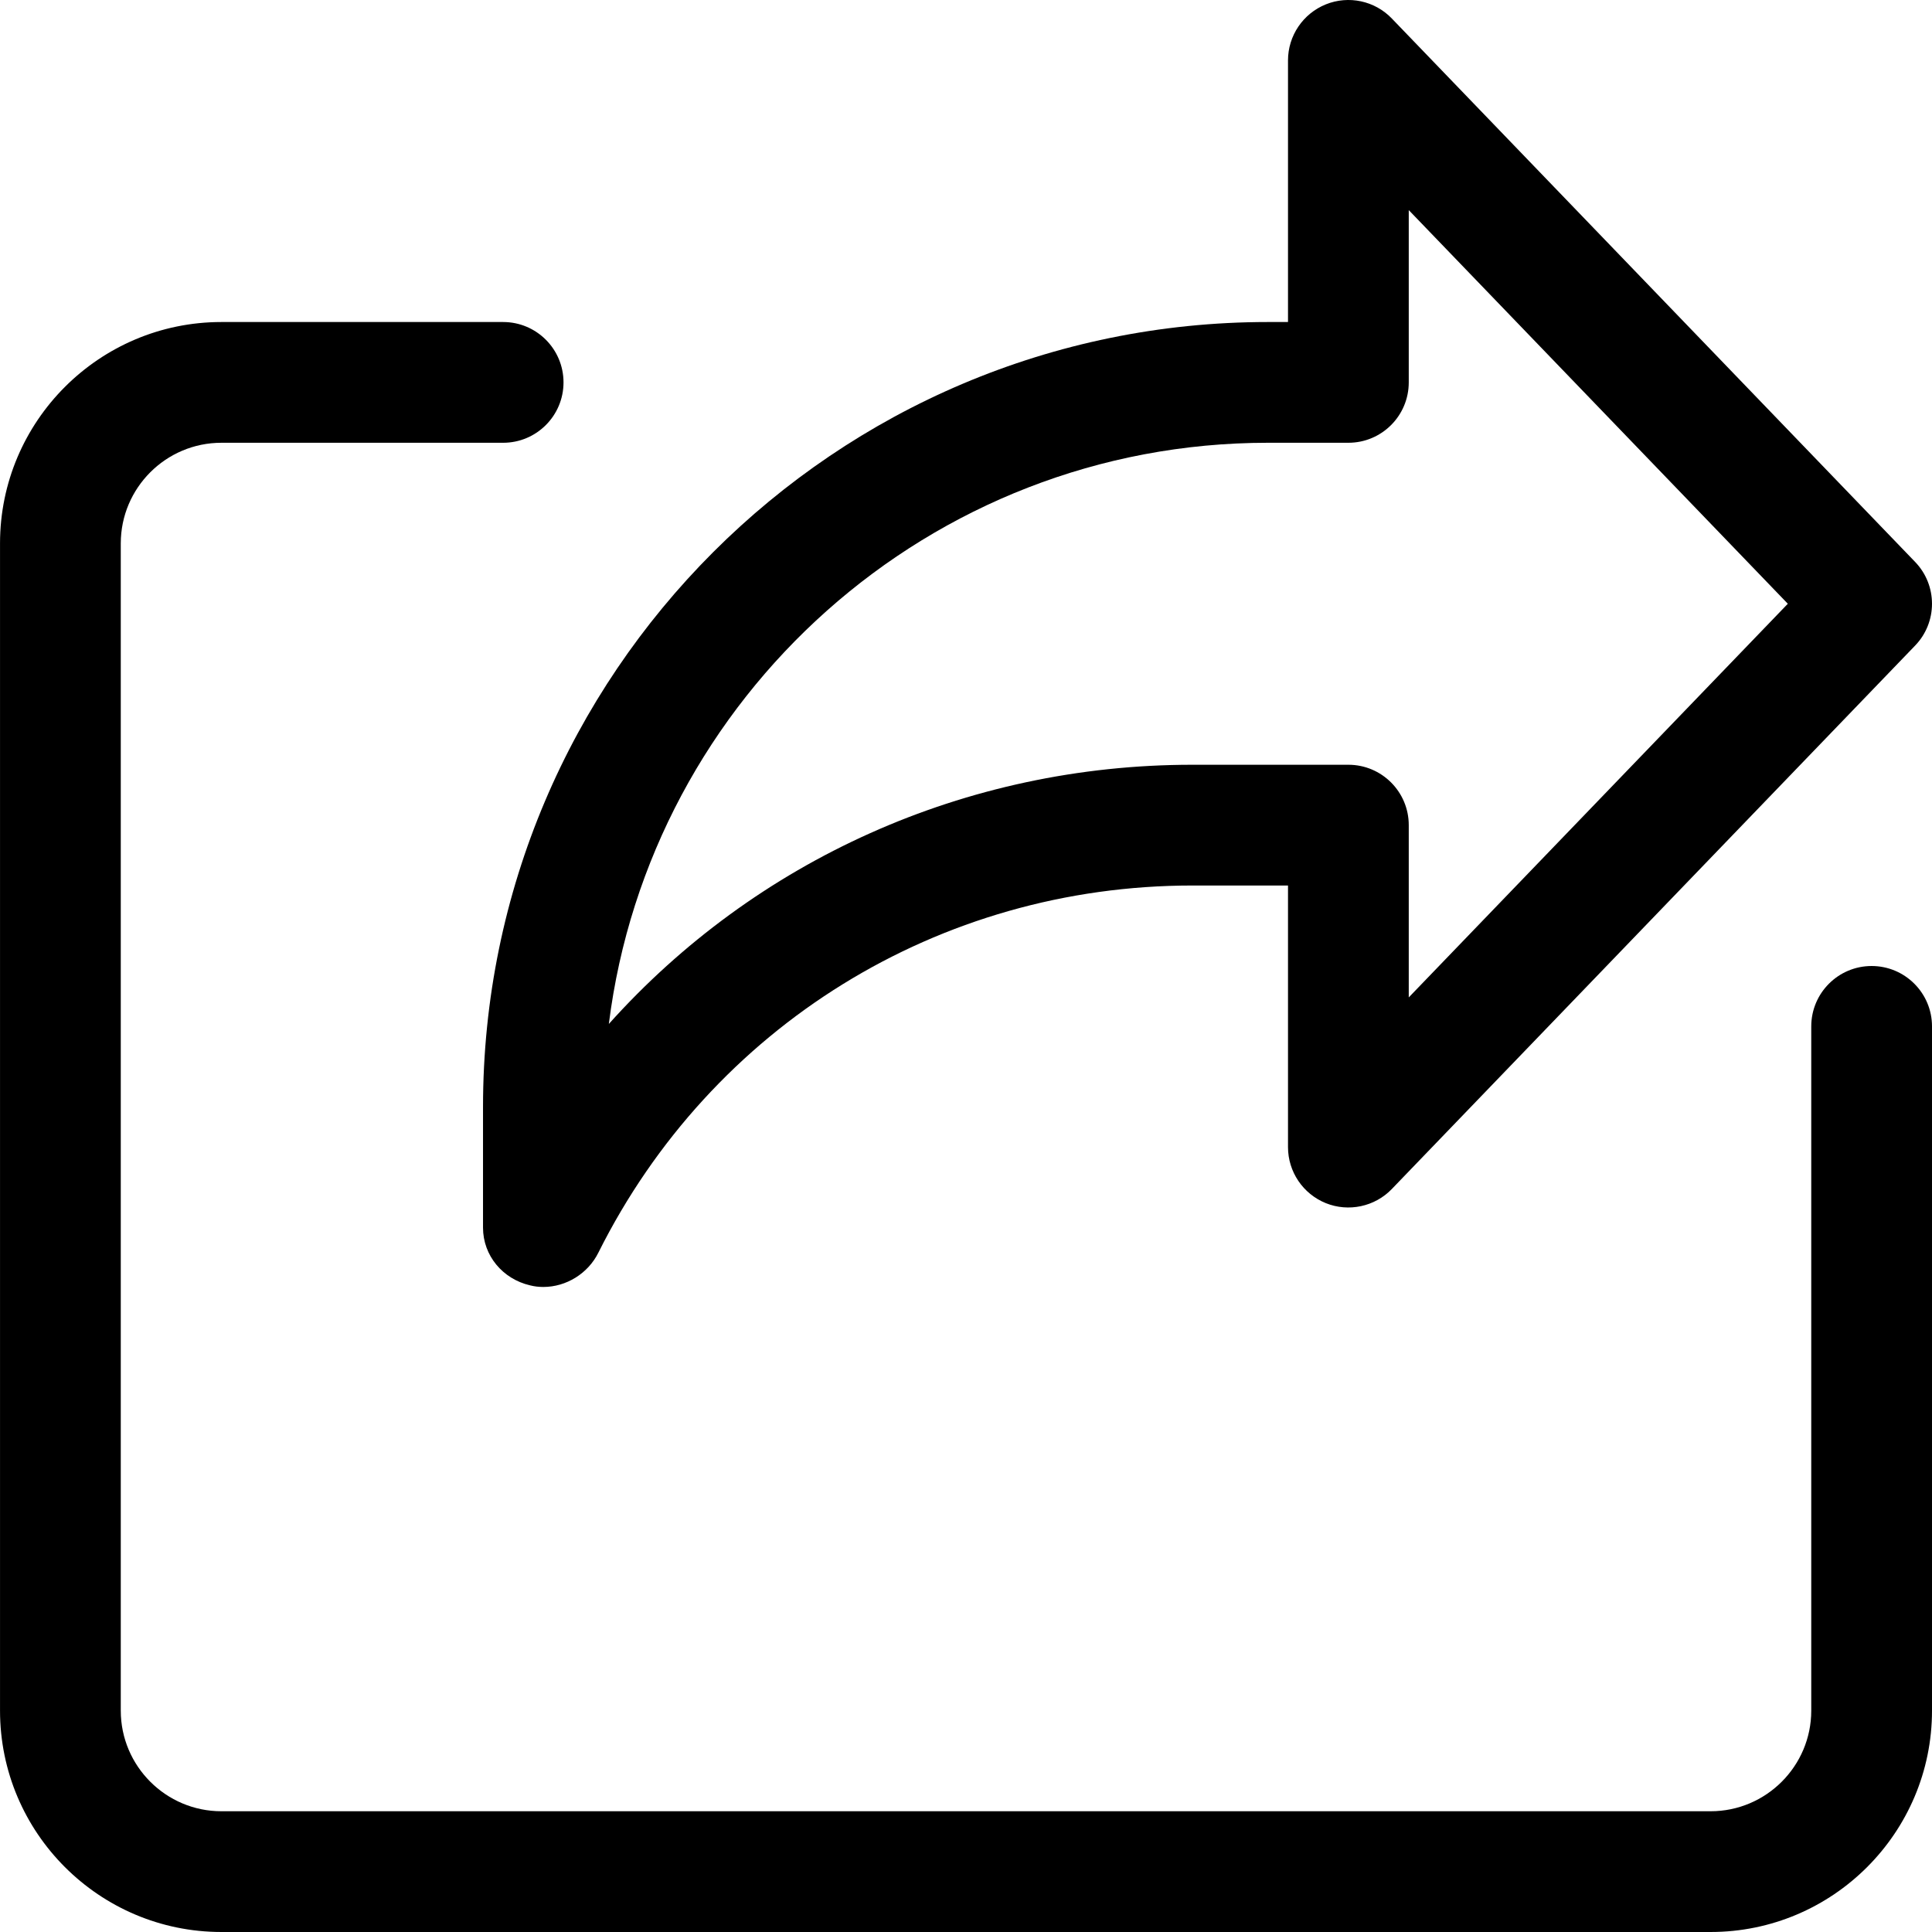
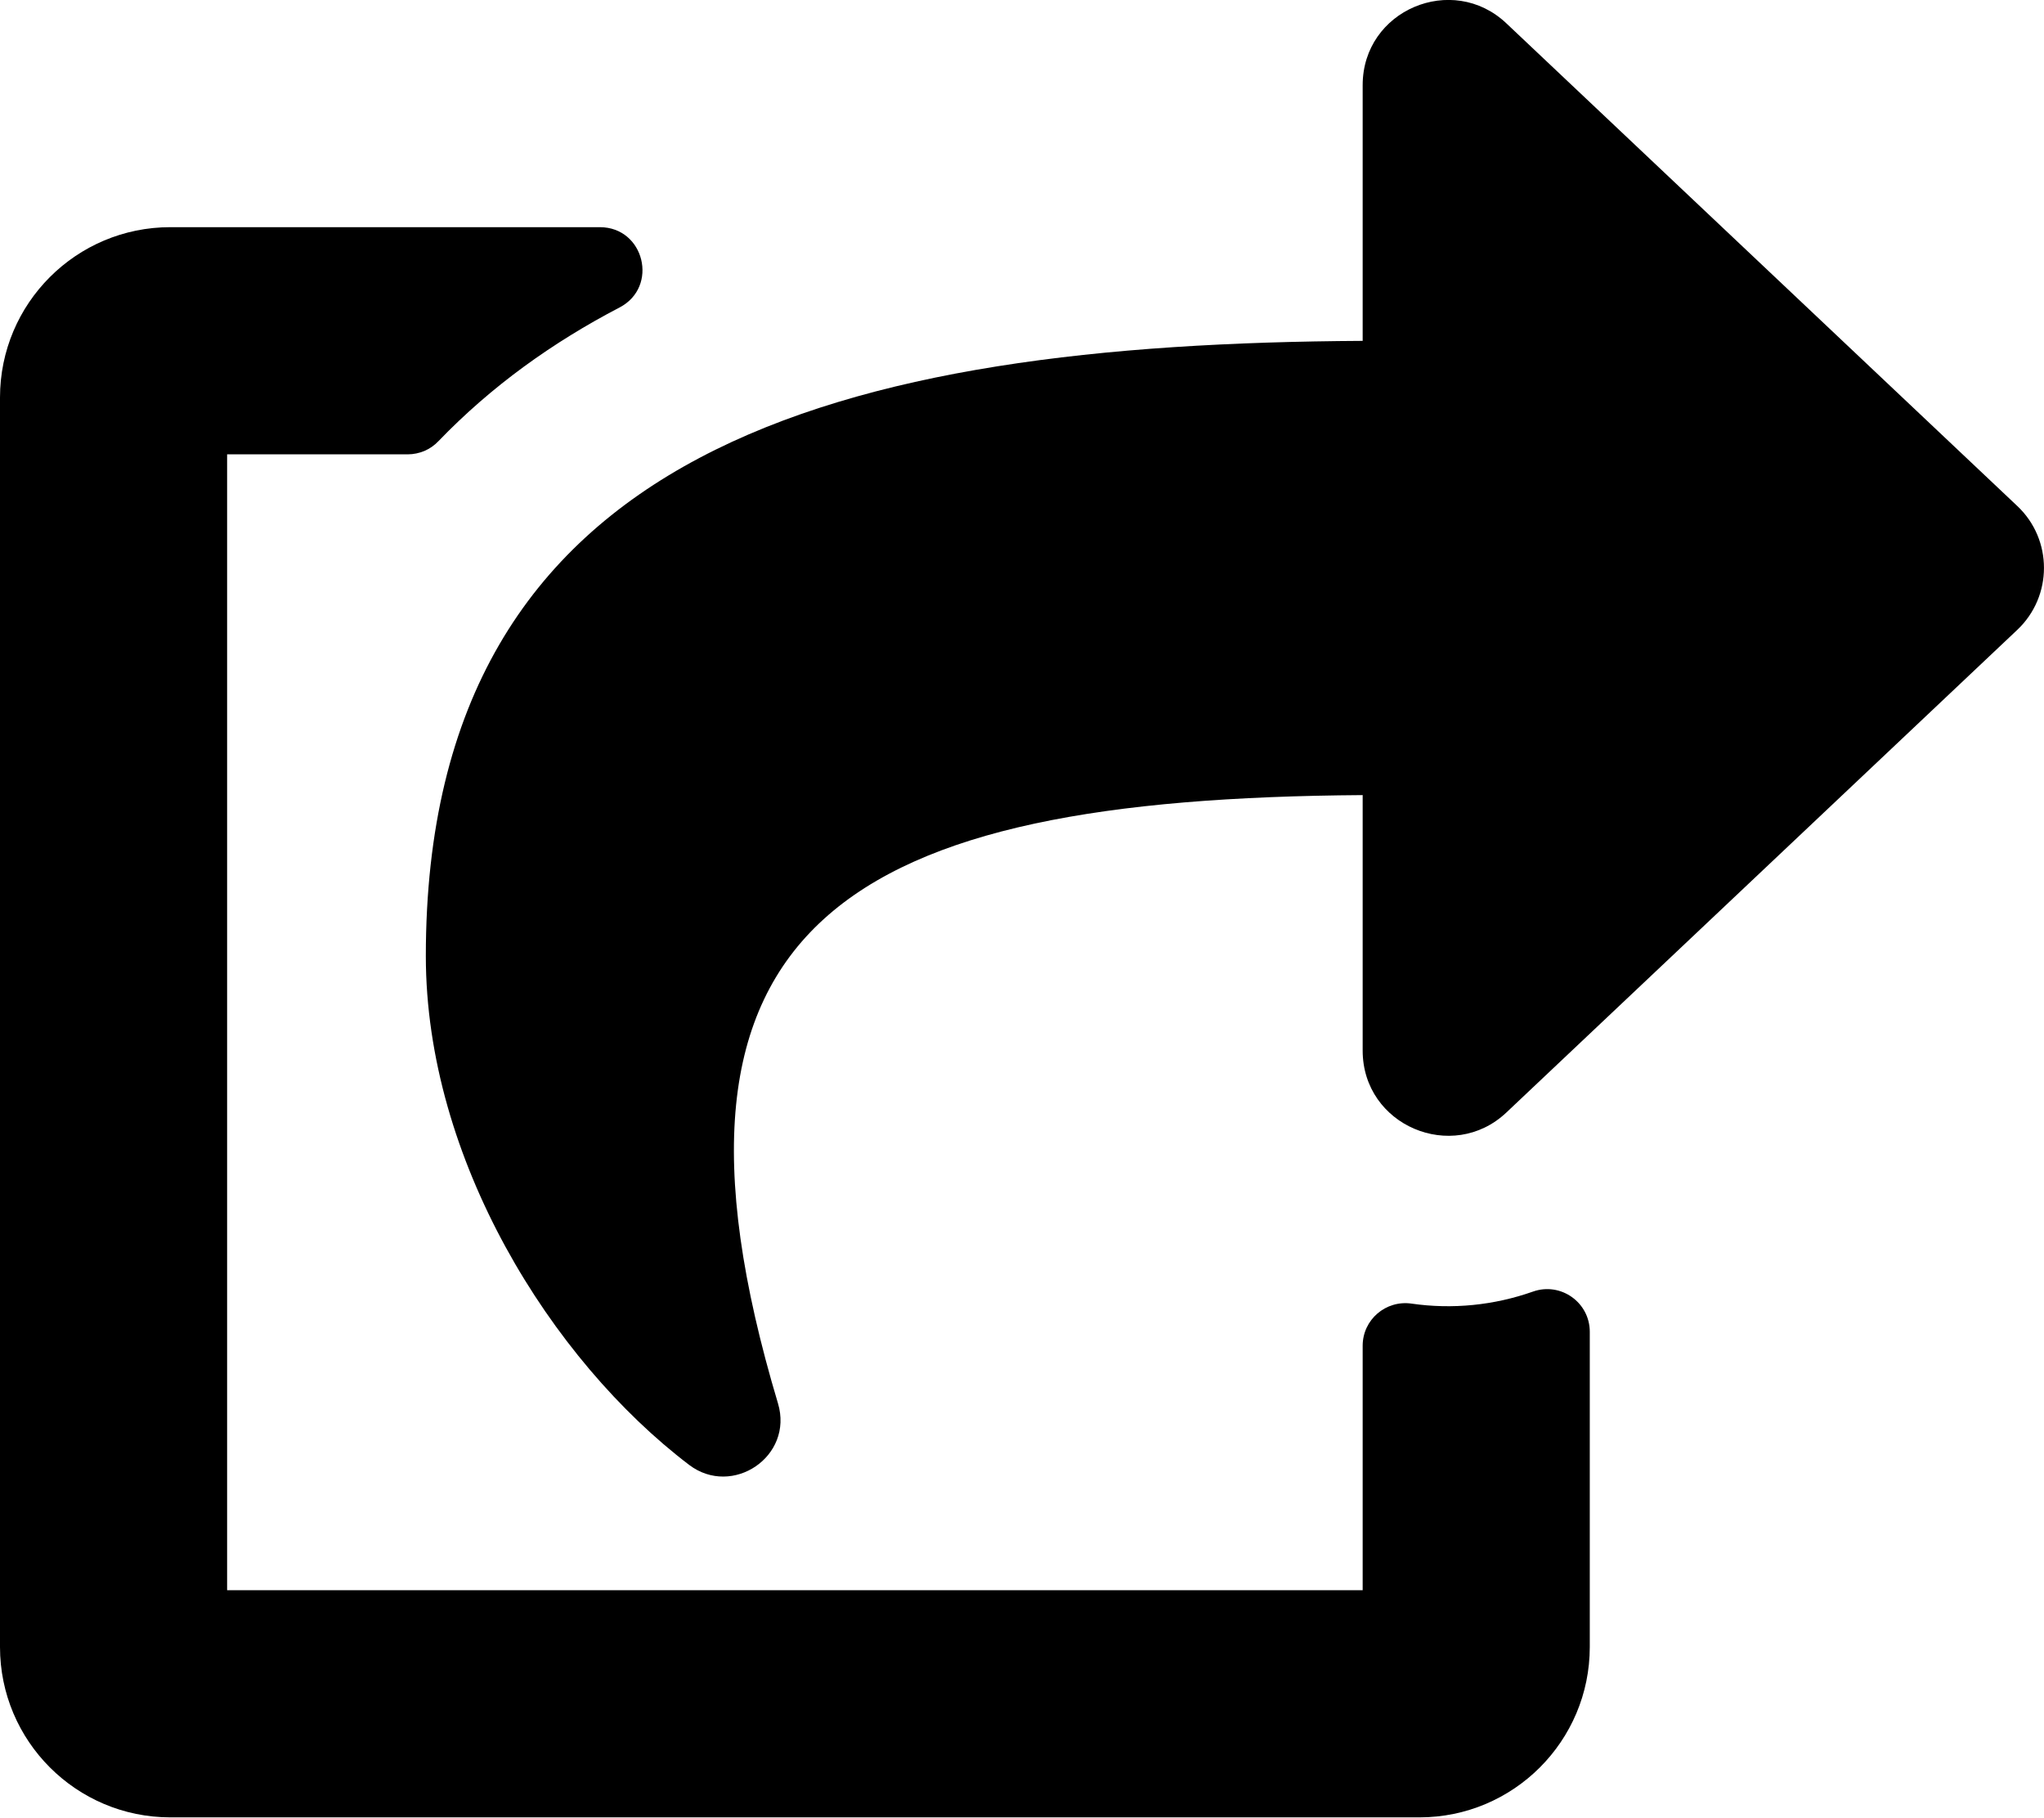
- <svg xmlns="http://www.w3.org/2000/svg" height="512pt" viewBox="0 0 512 512.005" width="512pt">
-   <path d="m453.336 512.004h-394.668c-32.363 0-58.664-26.305-58.664-58.664v-309.336c0-32.363 26.301-58.664 58.664-58.664h74.668c8.832 0 16 7.168 16 16 0 8.832-7.168 16-16 16h-74.668c-14.699 0-26.664 11.965-26.664 26.664v309.336c0 14.695 11.965 26.664 26.664 26.664h394.668c14.699 0 26.668-11.969 26.668-26.664v-181.336c0-8.832 7.168-16 16-16 8.832 0 16 7.168 16 16v181.336c0 32.359-26.305 58.664-58.668 58.664zm0 0" />
-   <path d="m143.98 341.062c-1.172 0-2.348-.129-3.52-.43-7.23-1.684-12.457-7.871-12.457-15.293v-32c0-114.688 93.312-208 208-208h5.332v-69.336c0-6.527 3.969-12.395 10.027-14.848 6.035-2.43 12.969-.961 17.492 3.754l138.668 144c5.973 6.188 5.973 16 0 22.188l-138.668 144c-4.523 4.715-11.5 6.168-17.492 3.754-6.059-2.453-10.027-8.32-10.027-14.848v-69.332h-25.344c-67.113 0-127.426 37.289-157.418 97.301-2.754 5.547-8.535 9.09-14.594 9.09zm192.023-223.723c-89.602 0-163.797 67.305-174.656 154.023 38.781-43.262 94.398-68.691 154.645-68.691h41.344c8.832 0 16 7.168 16 16v45.652l100.457-104.32-100.457-104.32v45.656c0 8.832-7.168 16-16 16zm0 0" />
+ <svg xmlns="http://www.w3.org/2000/svg" width="18" height="16" viewBox="0 0 18 16" fill="none">
+   <path d="M17.765 5.545L13.265 9.795C12.791 10.242 12 9.91 12 9.249V7C7.482 7.031 5.576 8.098 6.851 12.355C6.991 12.823 6.449 13.185 6.069 12.897C4.852 11.972 3.75 10.203 3.75 8.417C3.75 3.919 7.425 3.026 12 3.001V0.75C12 0.088 12.791 -0.243 13.265 0.205L17.765 4.455C18.078 4.75 18.078 5.249 17.765 5.545ZM12 11.848V14H2V4H3.591C3.642 4 3.692 3.989 3.738 3.97C3.784 3.95 3.826 3.921 3.861 3.884C4.329 3.398 4.869 3.013 5.456 2.707C5.803 2.526 5.675 2 5.282 2H1.5C0.672 2 0 2.671 0 3.5V14.5C0 15.328 0.672 16 1.5 16H12.5C13.328 16 14 15.328 14 14.5V11.725C14 11.466 13.744 11.285 13.5 11.371C13.157 11.492 12.791 11.529 12.431 11.477C12.204 11.444 12 11.618 12 11.848Z" fill="black" />
</svg>
